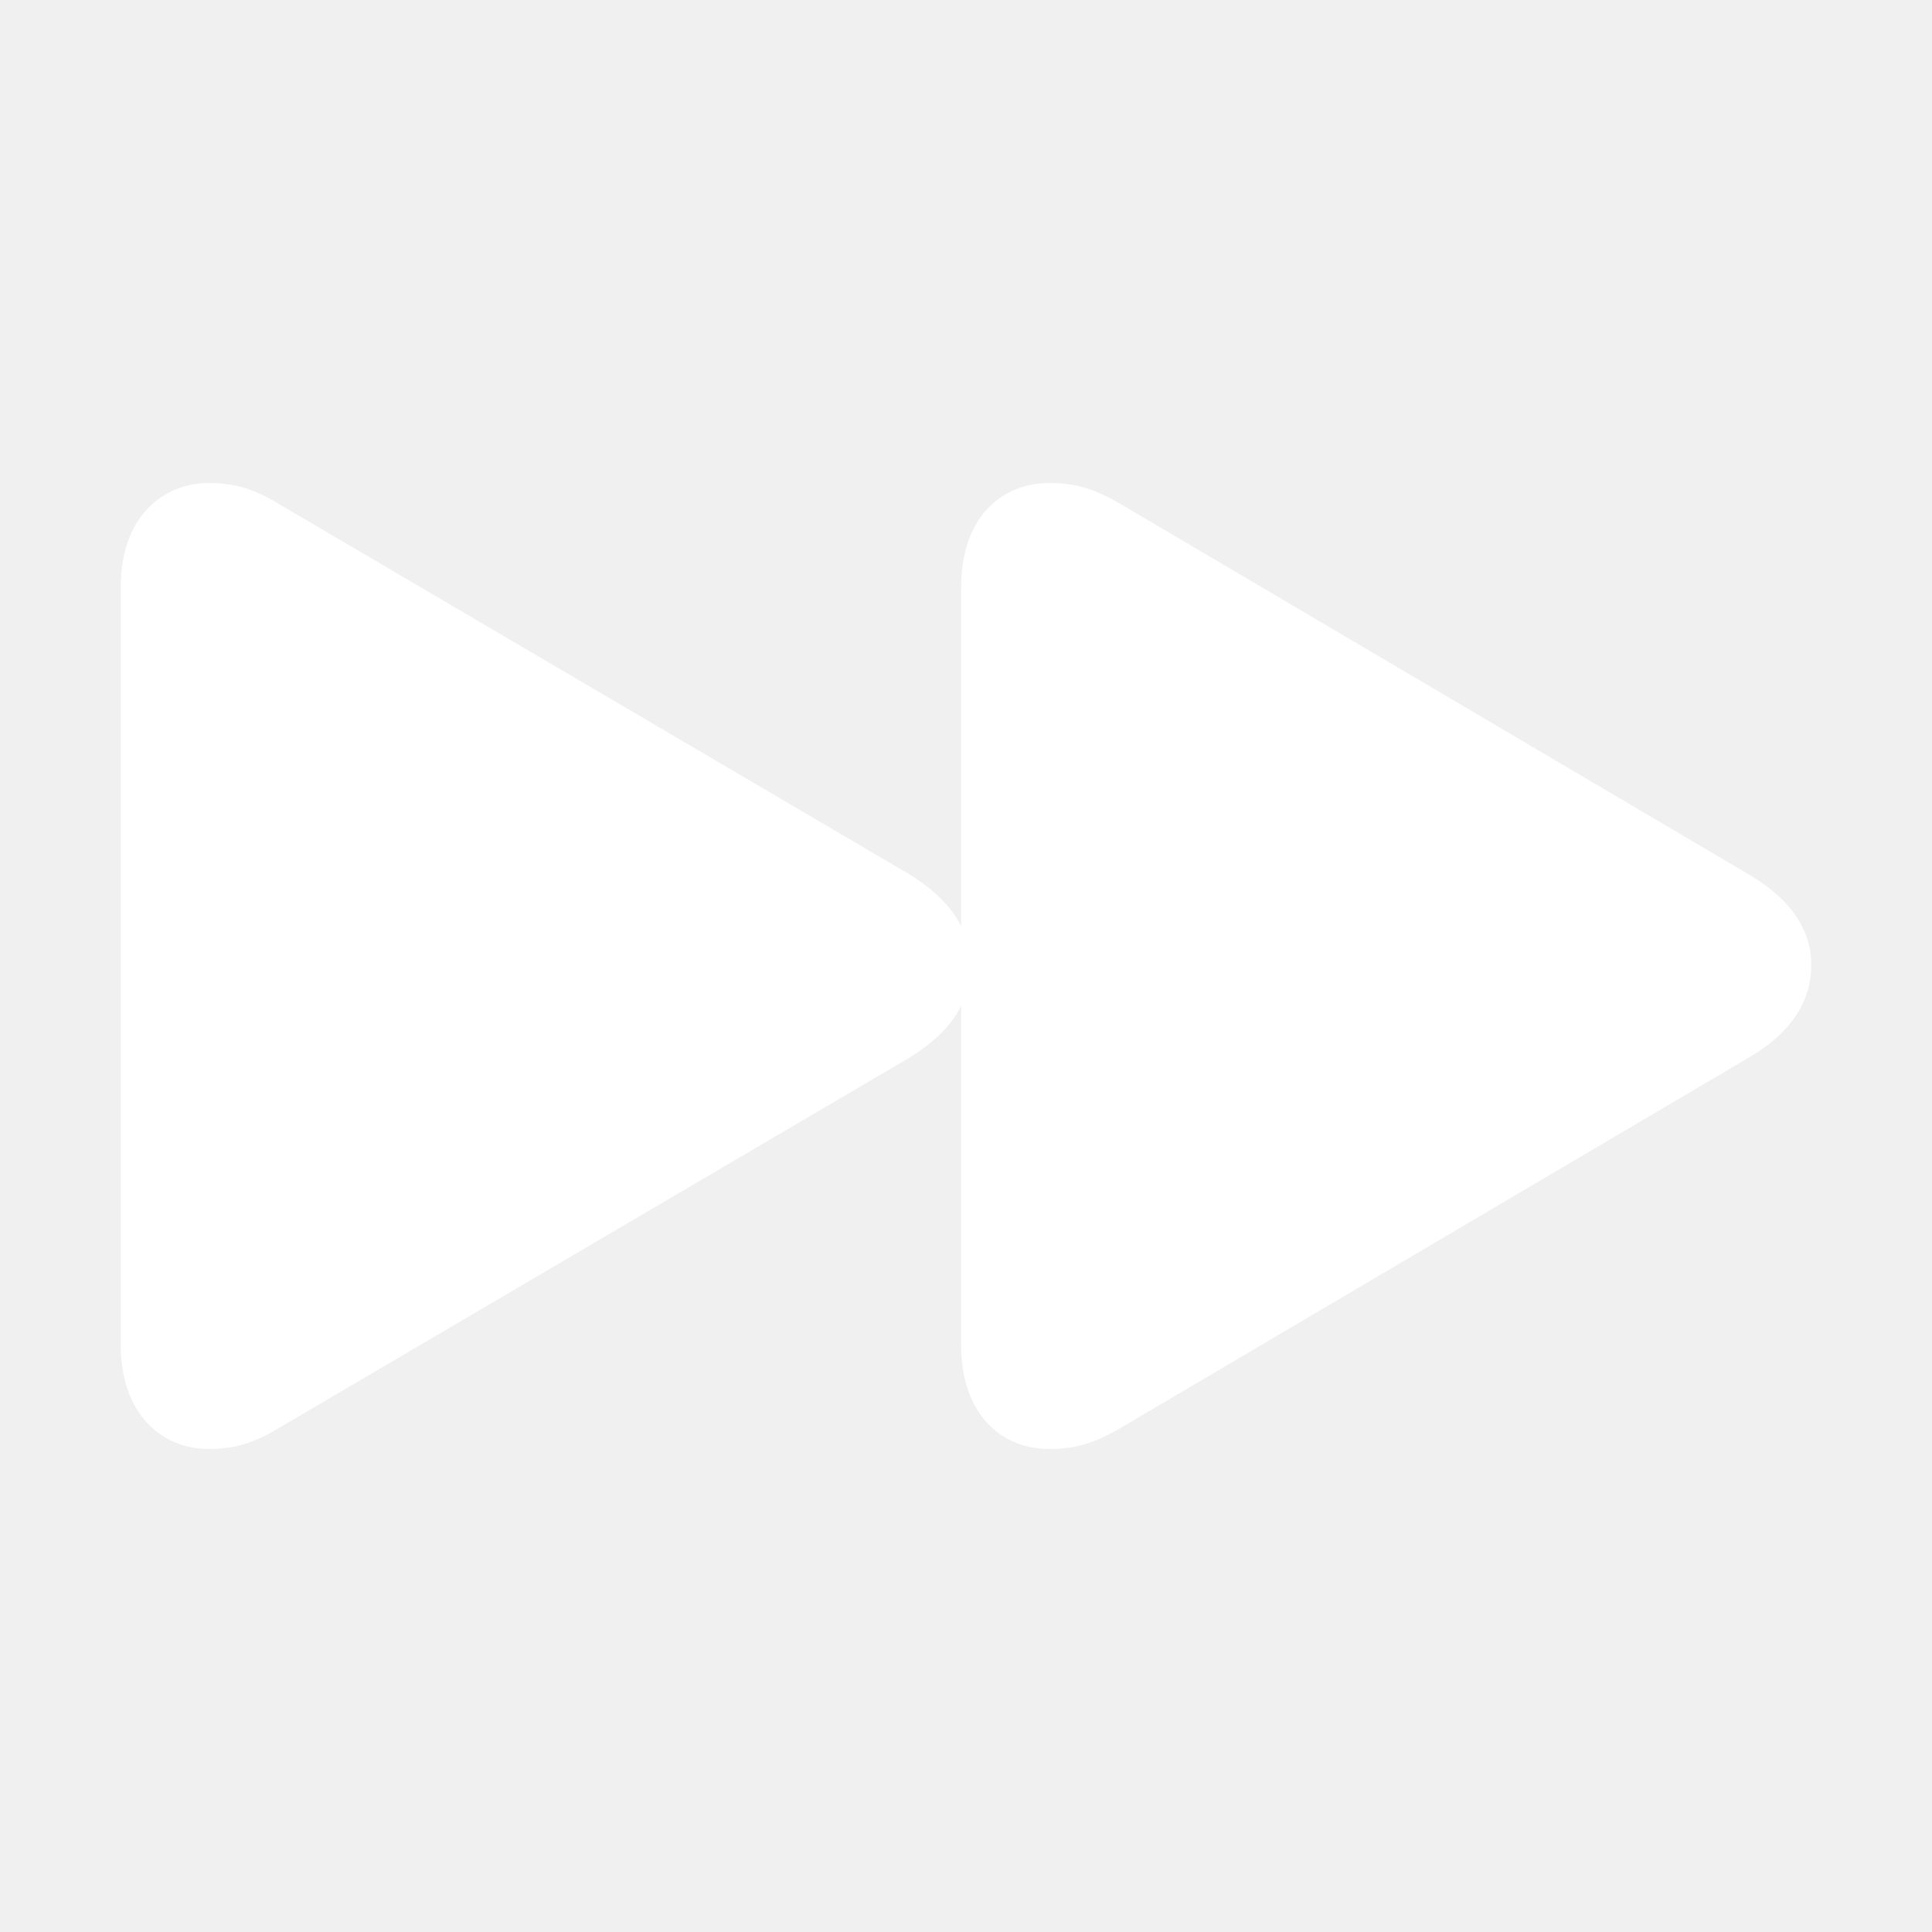
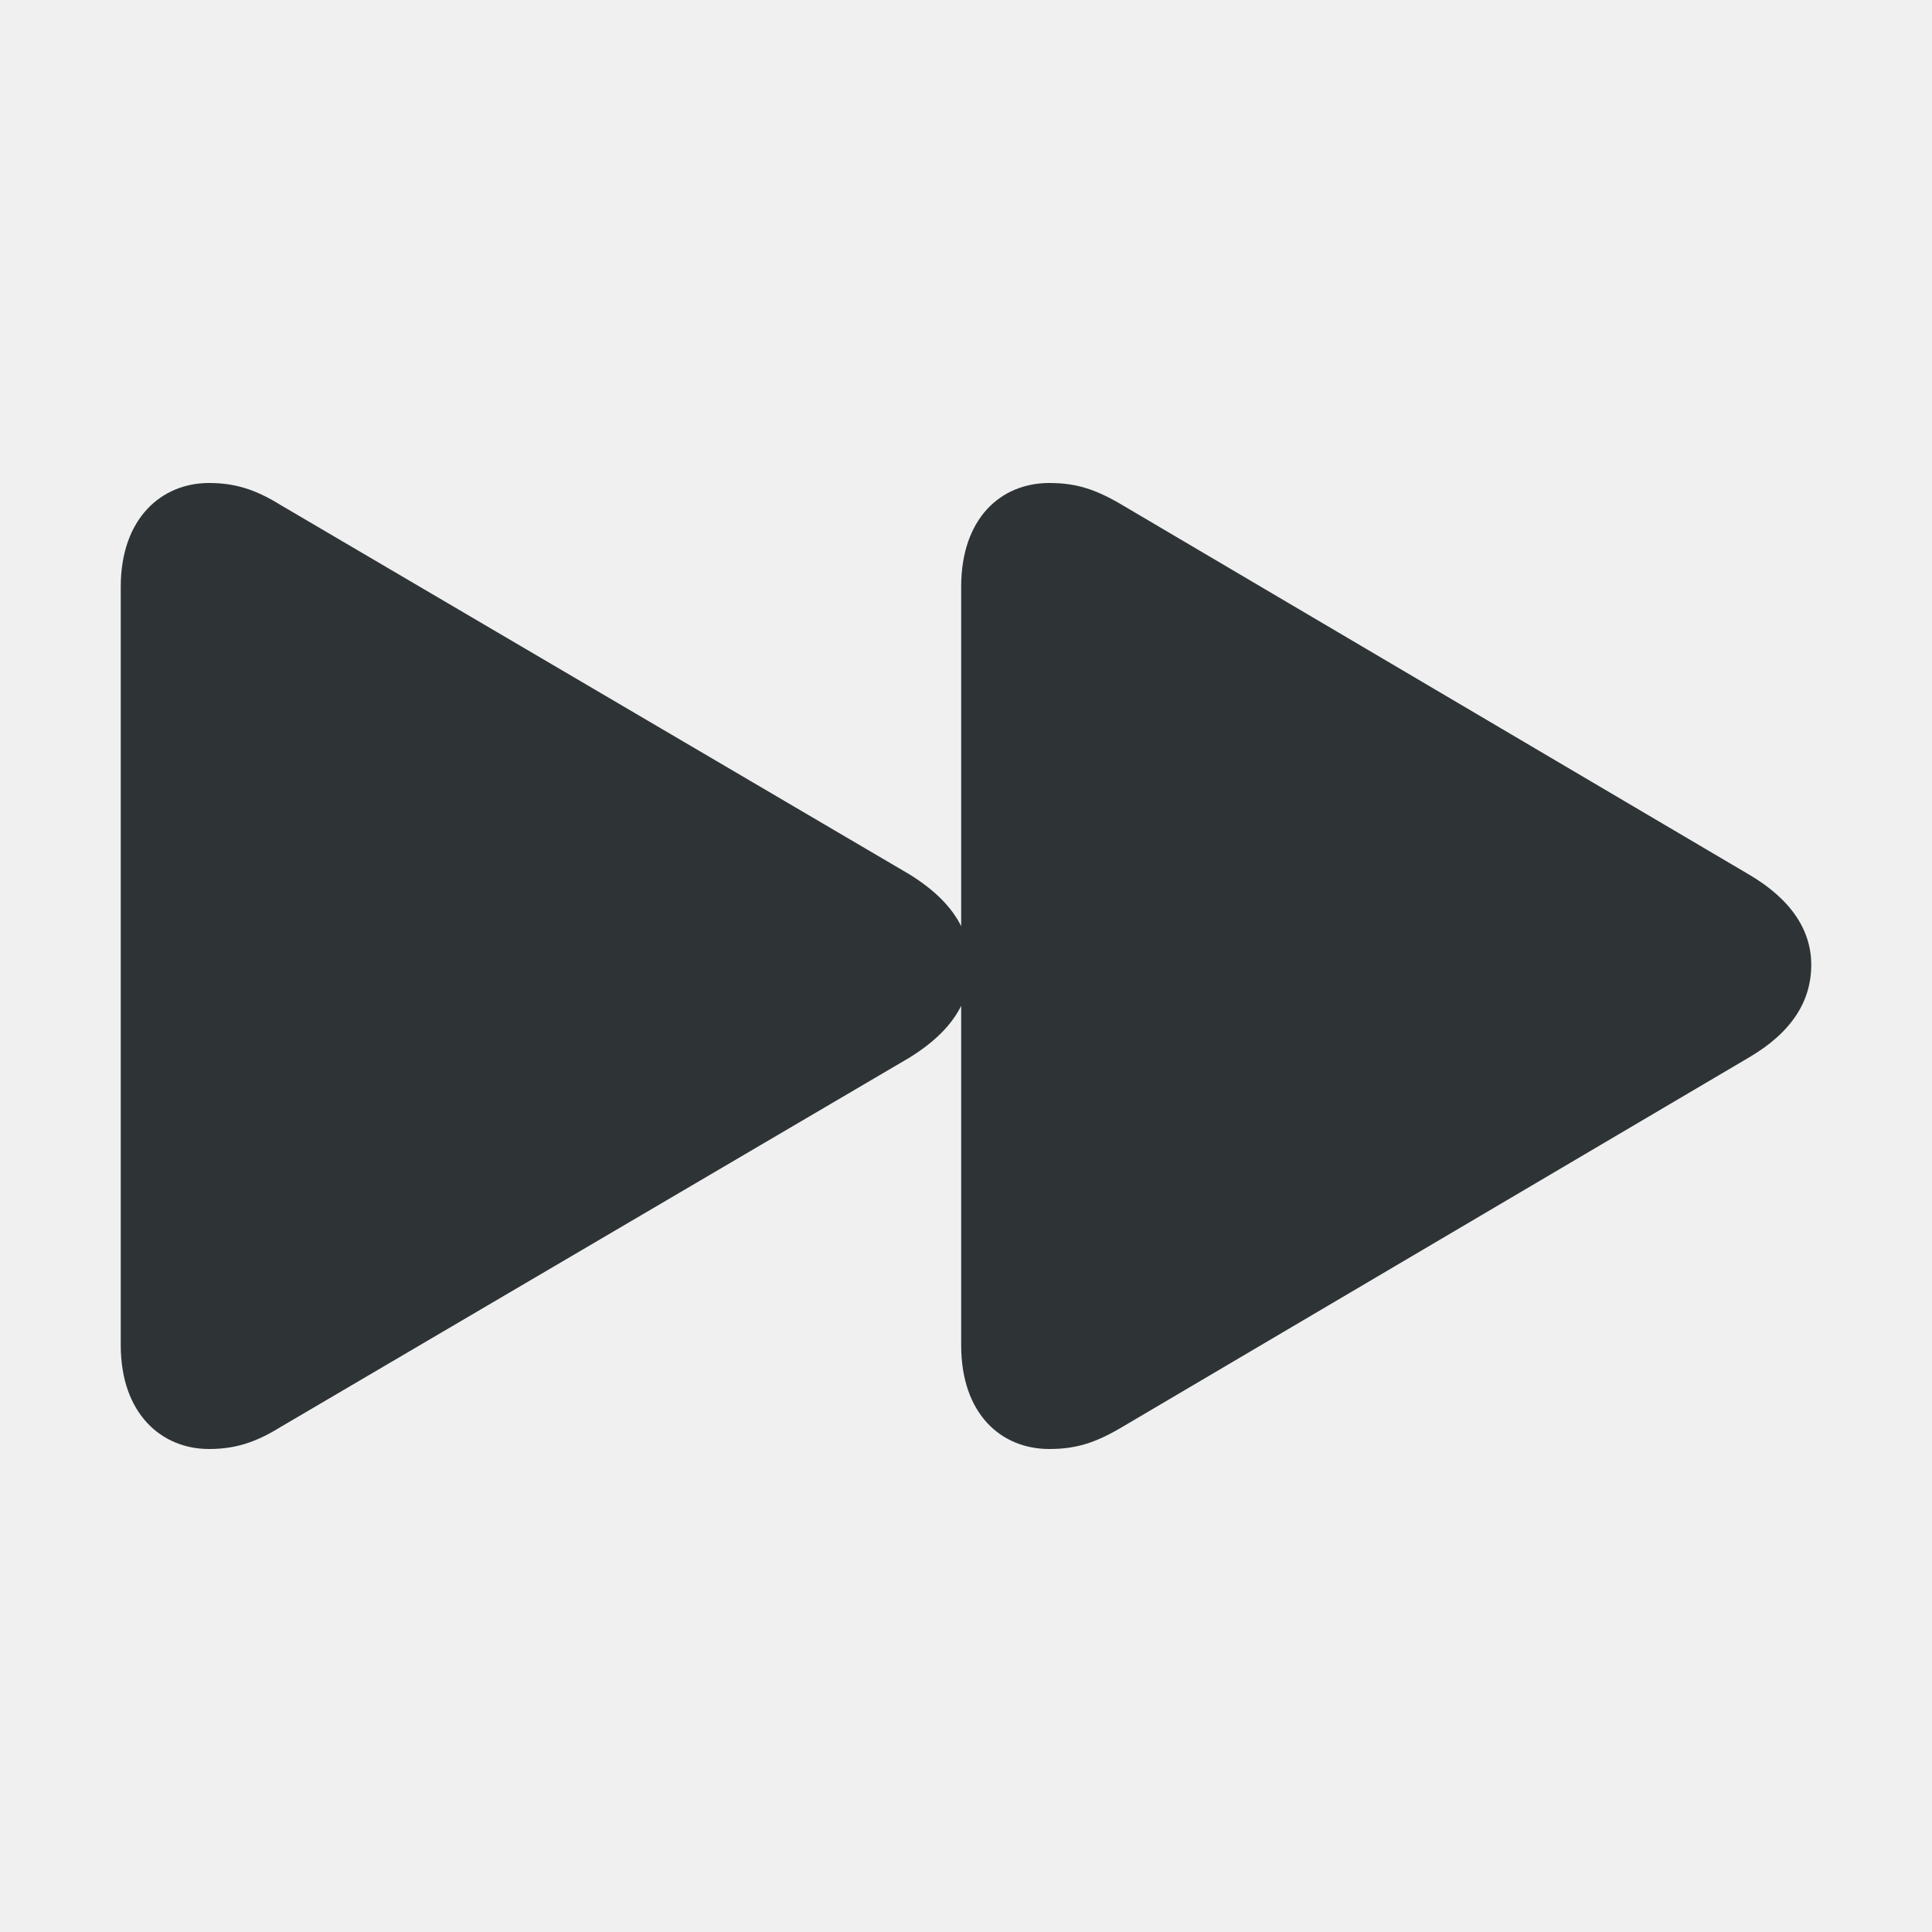
<svg xmlns="http://www.w3.org/2000/svg" width="16" height="16" viewBox="0 0 16 16">
-   <path class="warning" d="M15 7.99C15 8.29 14.84 8.55 14.48 8.76L9.29 11.82C9.07 11.95 8.91 12 8.69 12C8.29 12 7.96 11.71 7.96 11.14V8.33C7.88 8.49 7.74 8.63 7.53 8.76L2.32 11.82C2.11 11.95 1.94 12 1.73 12C1.34 12 1 11.71 1 11.14V4.86C1 4.29 1.34 4 1.73 4C1.94 4 2.11 4.05 2.32 4.18L7.53 7.24C7.74 7.37 7.88 7.51 7.96 7.67V4.86C7.96 4.29 8.29 4 8.69 4C8.91 4 9.07 4.05 9.29 4.18L14.48 7.24C14.84 7.45 15 7.71 15 7.99Z" fill="#ffffff" />
+   <path d="M15 7.99C15 8.29 14.84 8.55 14.48 8.76L9.29 11.82C9.07 11.95 8.91 12 8.69 12C8.29 12 7.96 11.71 7.96 11.14V8.33C7.88 8.49 7.74 8.63 7.53 8.76L2.32 11.82C2.11 11.95 1.94 12 1.73 12C1.34 12 1 11.71 1 11.14V4.86C1 4.29 1.34 4 1.73 4C1.94 4 2.11 4.05 2.32 4.18L7.53 7.24C7.74 7.37 7.88 7.51 7.96 7.67V4.86C7.96 4.29 8.29 4 8.69 4C8.91 4 9.07 4.05 9.29 4.18L14.48 7.24C14.84 7.45 15 7.71 15 7.99Z" fill="#2e3436" />
</svg>
